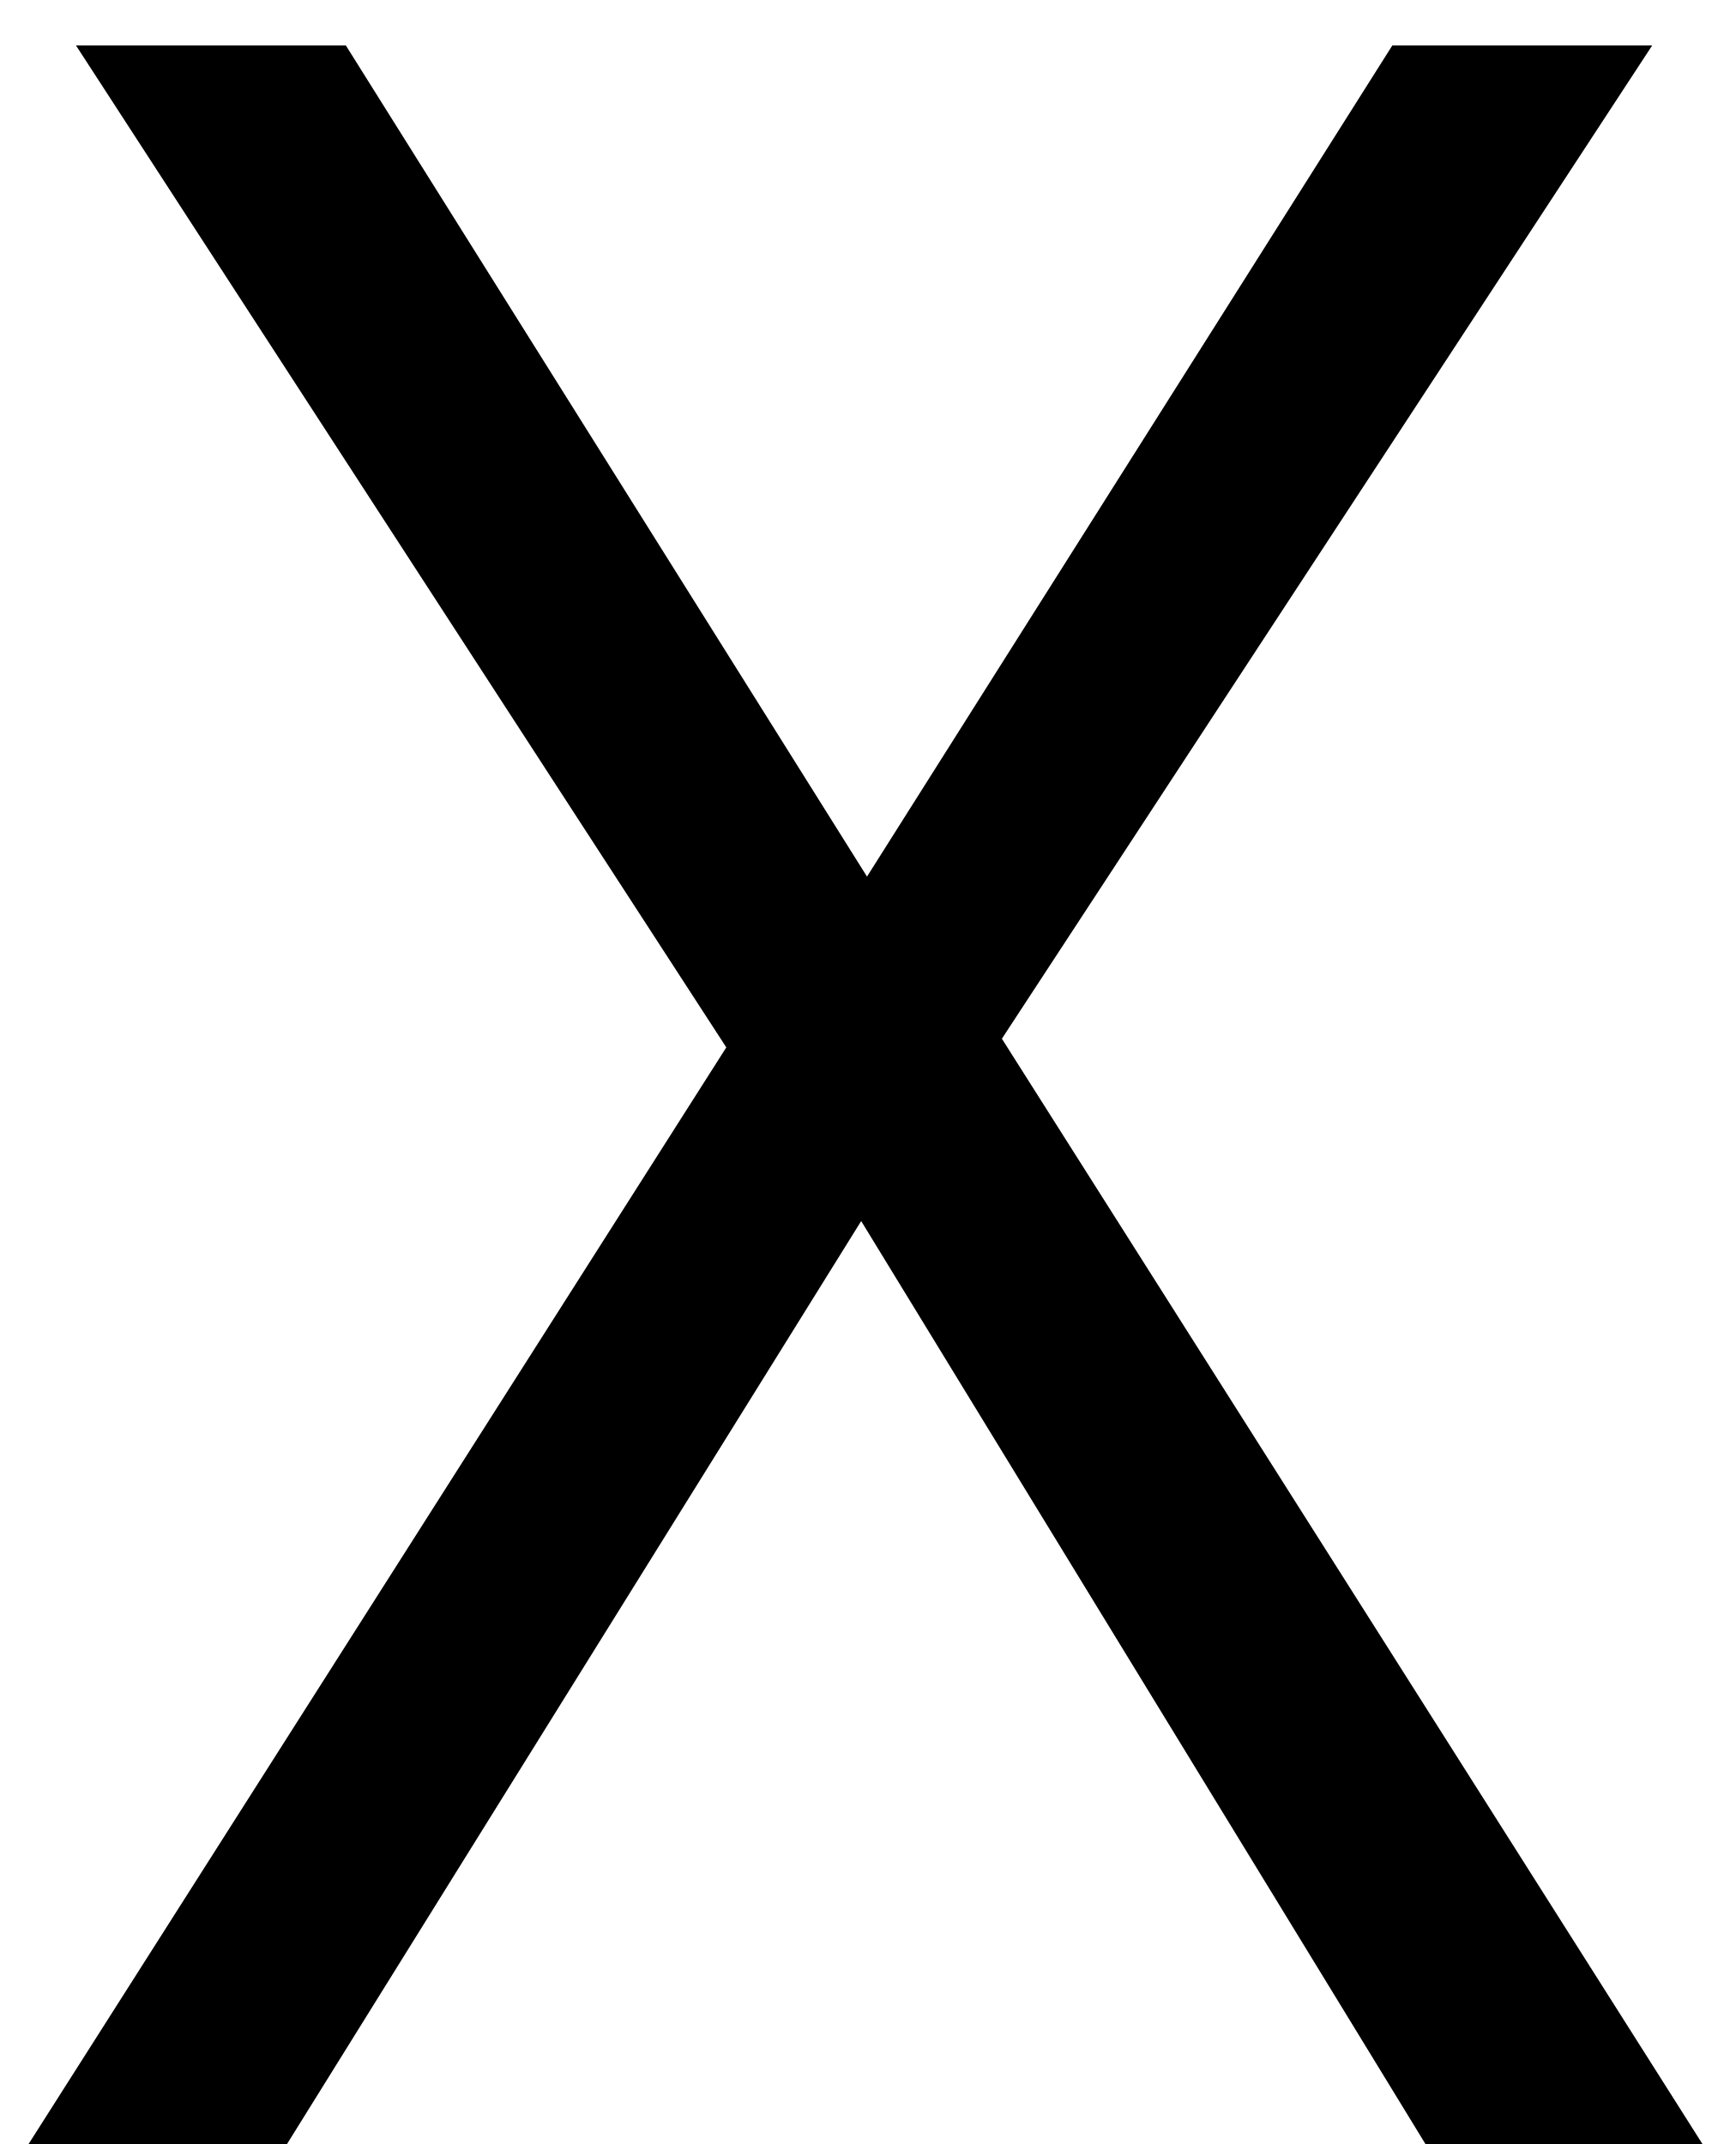
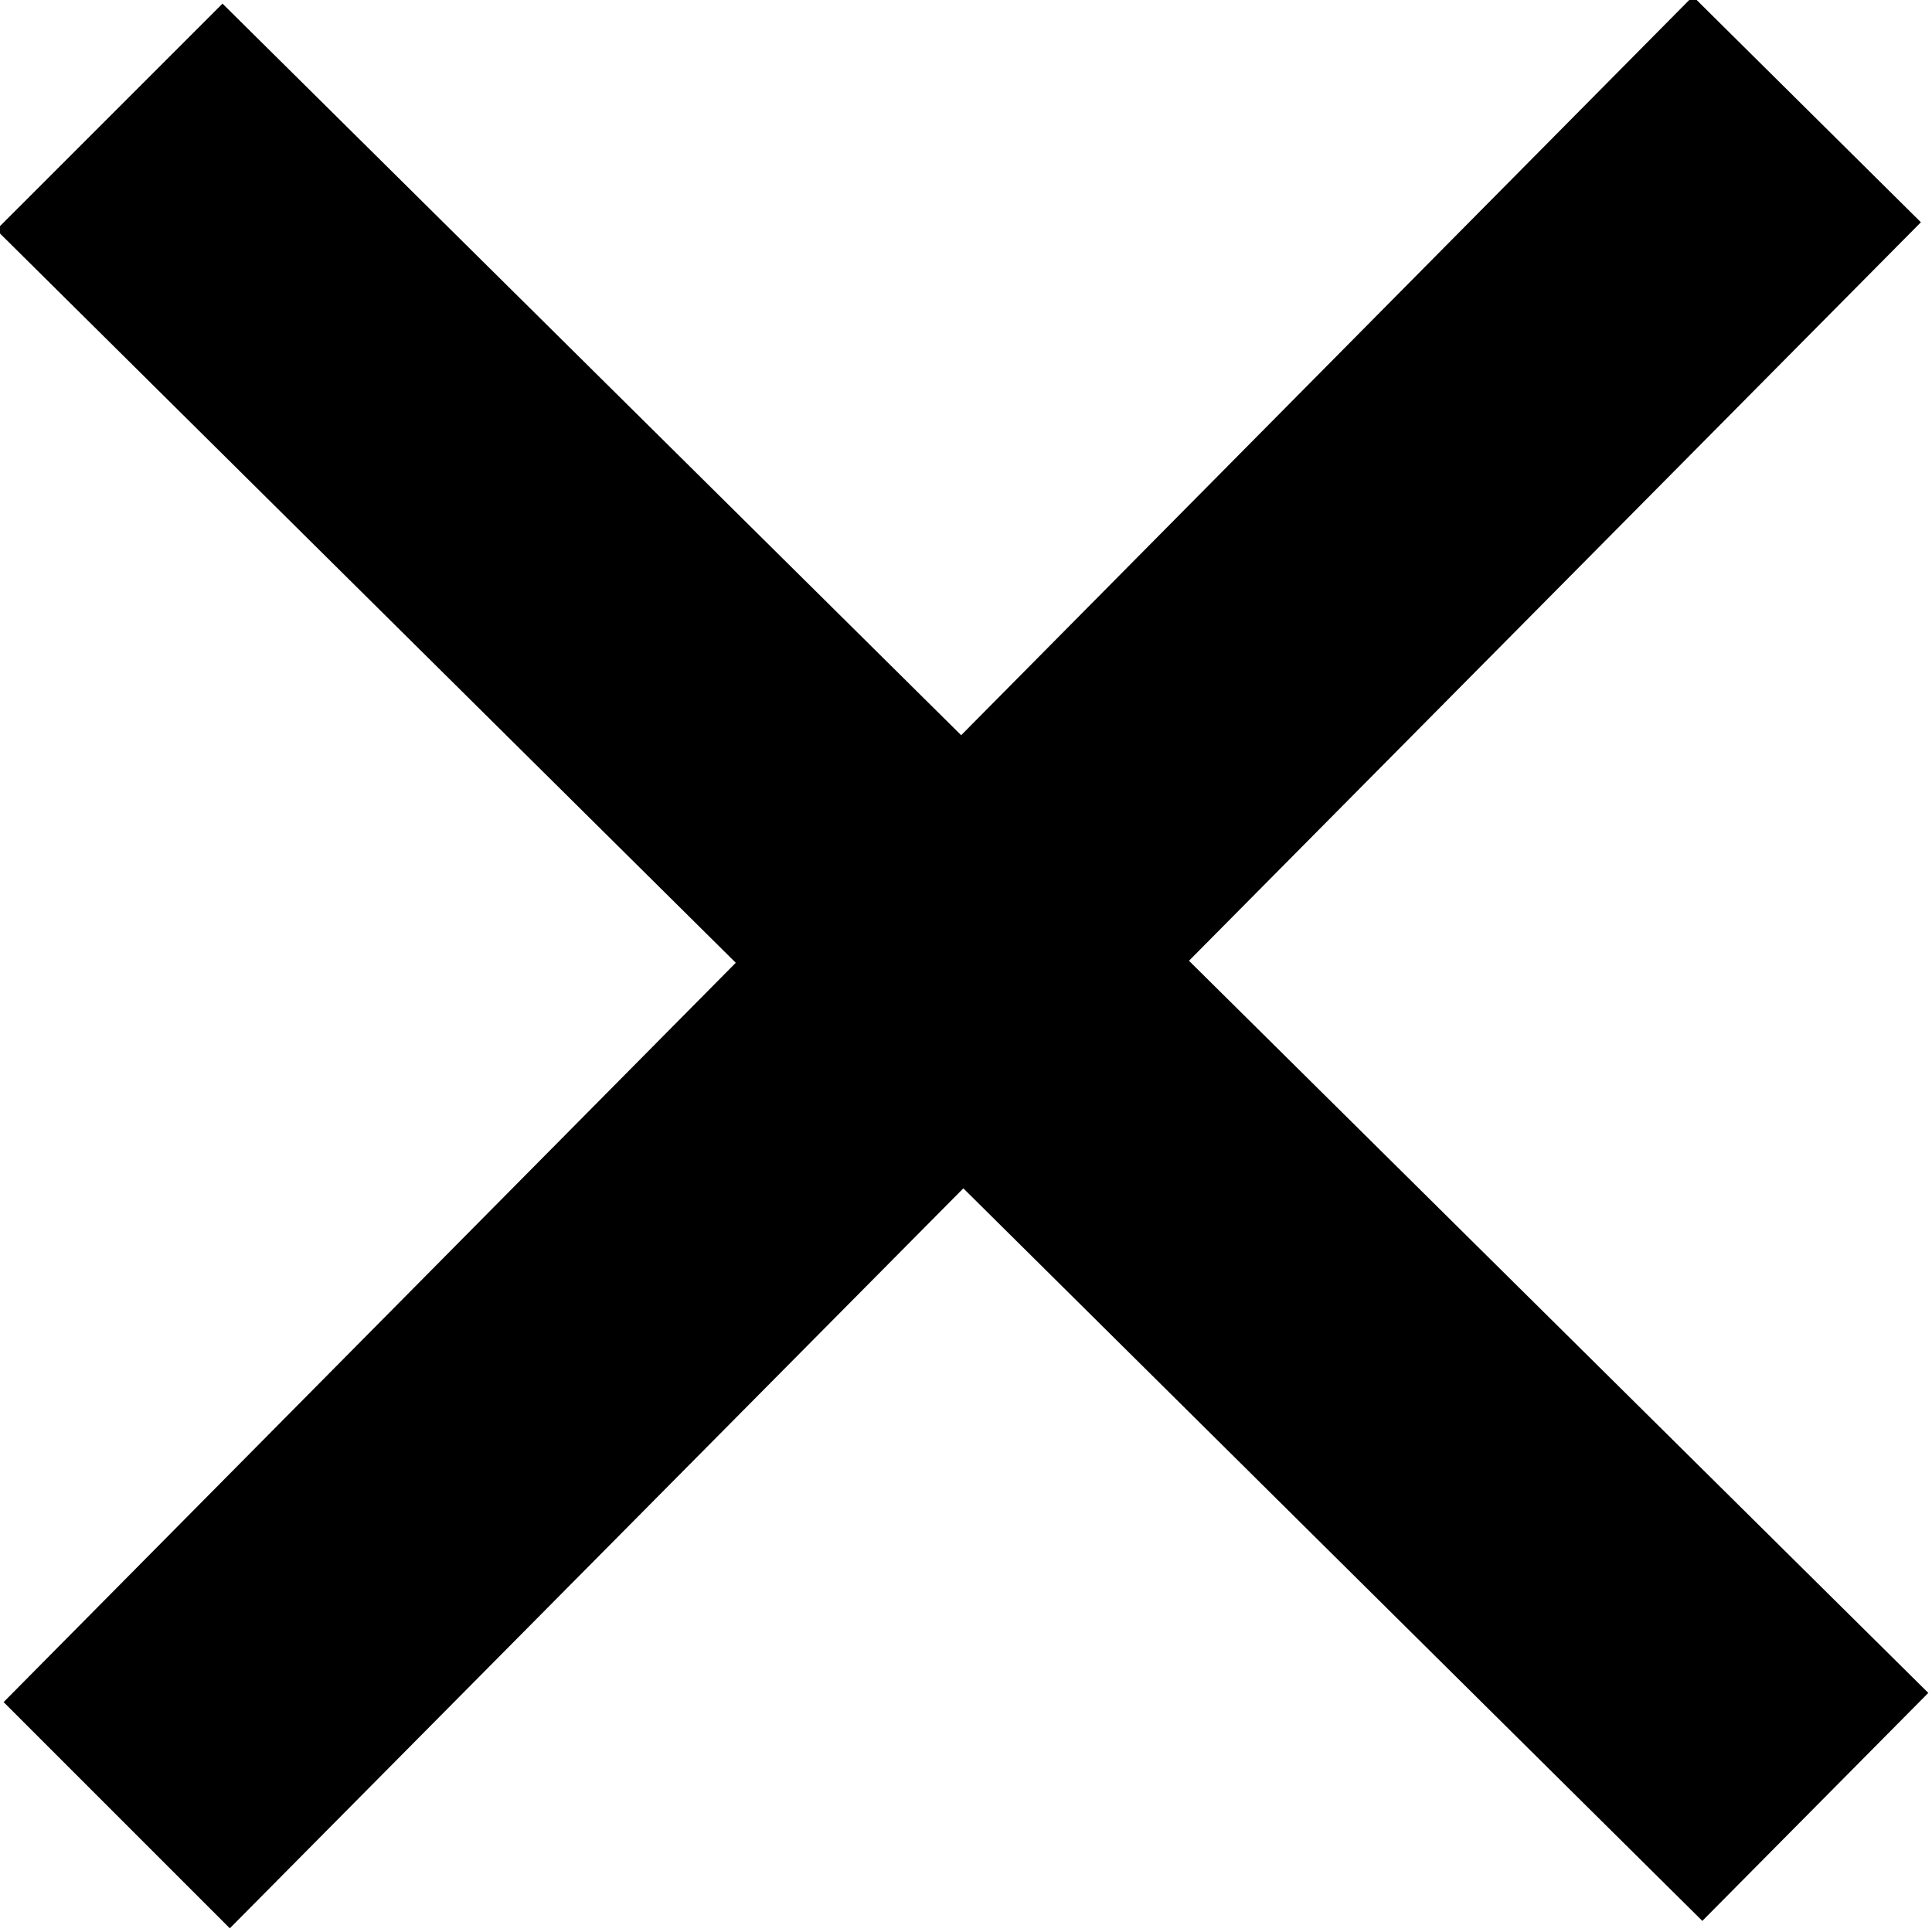
- <svg xmlns="http://www.w3.org/2000/svg" width="17px" height="21px" viewBox="0 0 17 21" version="1.1">
-   <defs />
-   <g id="Page-1" stroke="none" stroke-width="1" fill="none" fill-rule="evenodd">
-     <polygon id="X" fill="#000000" points="16.673 21 13.96 21 8.434 11.96 2.811 21 0.28 21 7.113 10.259 0.744 0.445 3.387 0.445 8.491 8.586 13.636 0.445 16.181 0.445 9.812 10.174" />
-   </g>
+ <svg xmlns="http://www.w3.org/2000/svg" width="24" height="24" viewBox="0 0 24 24">
+   <path d="M23.954 21.03l-9.184-9.095 9.092-9.174-2.832-2.807-9.09 9.179-9.176-9.088-2.81 2.81 9.186 9.105-9.095 9.184 2.81 2.81 9.112-9.192 9.18 9.1z" />
</svg>
